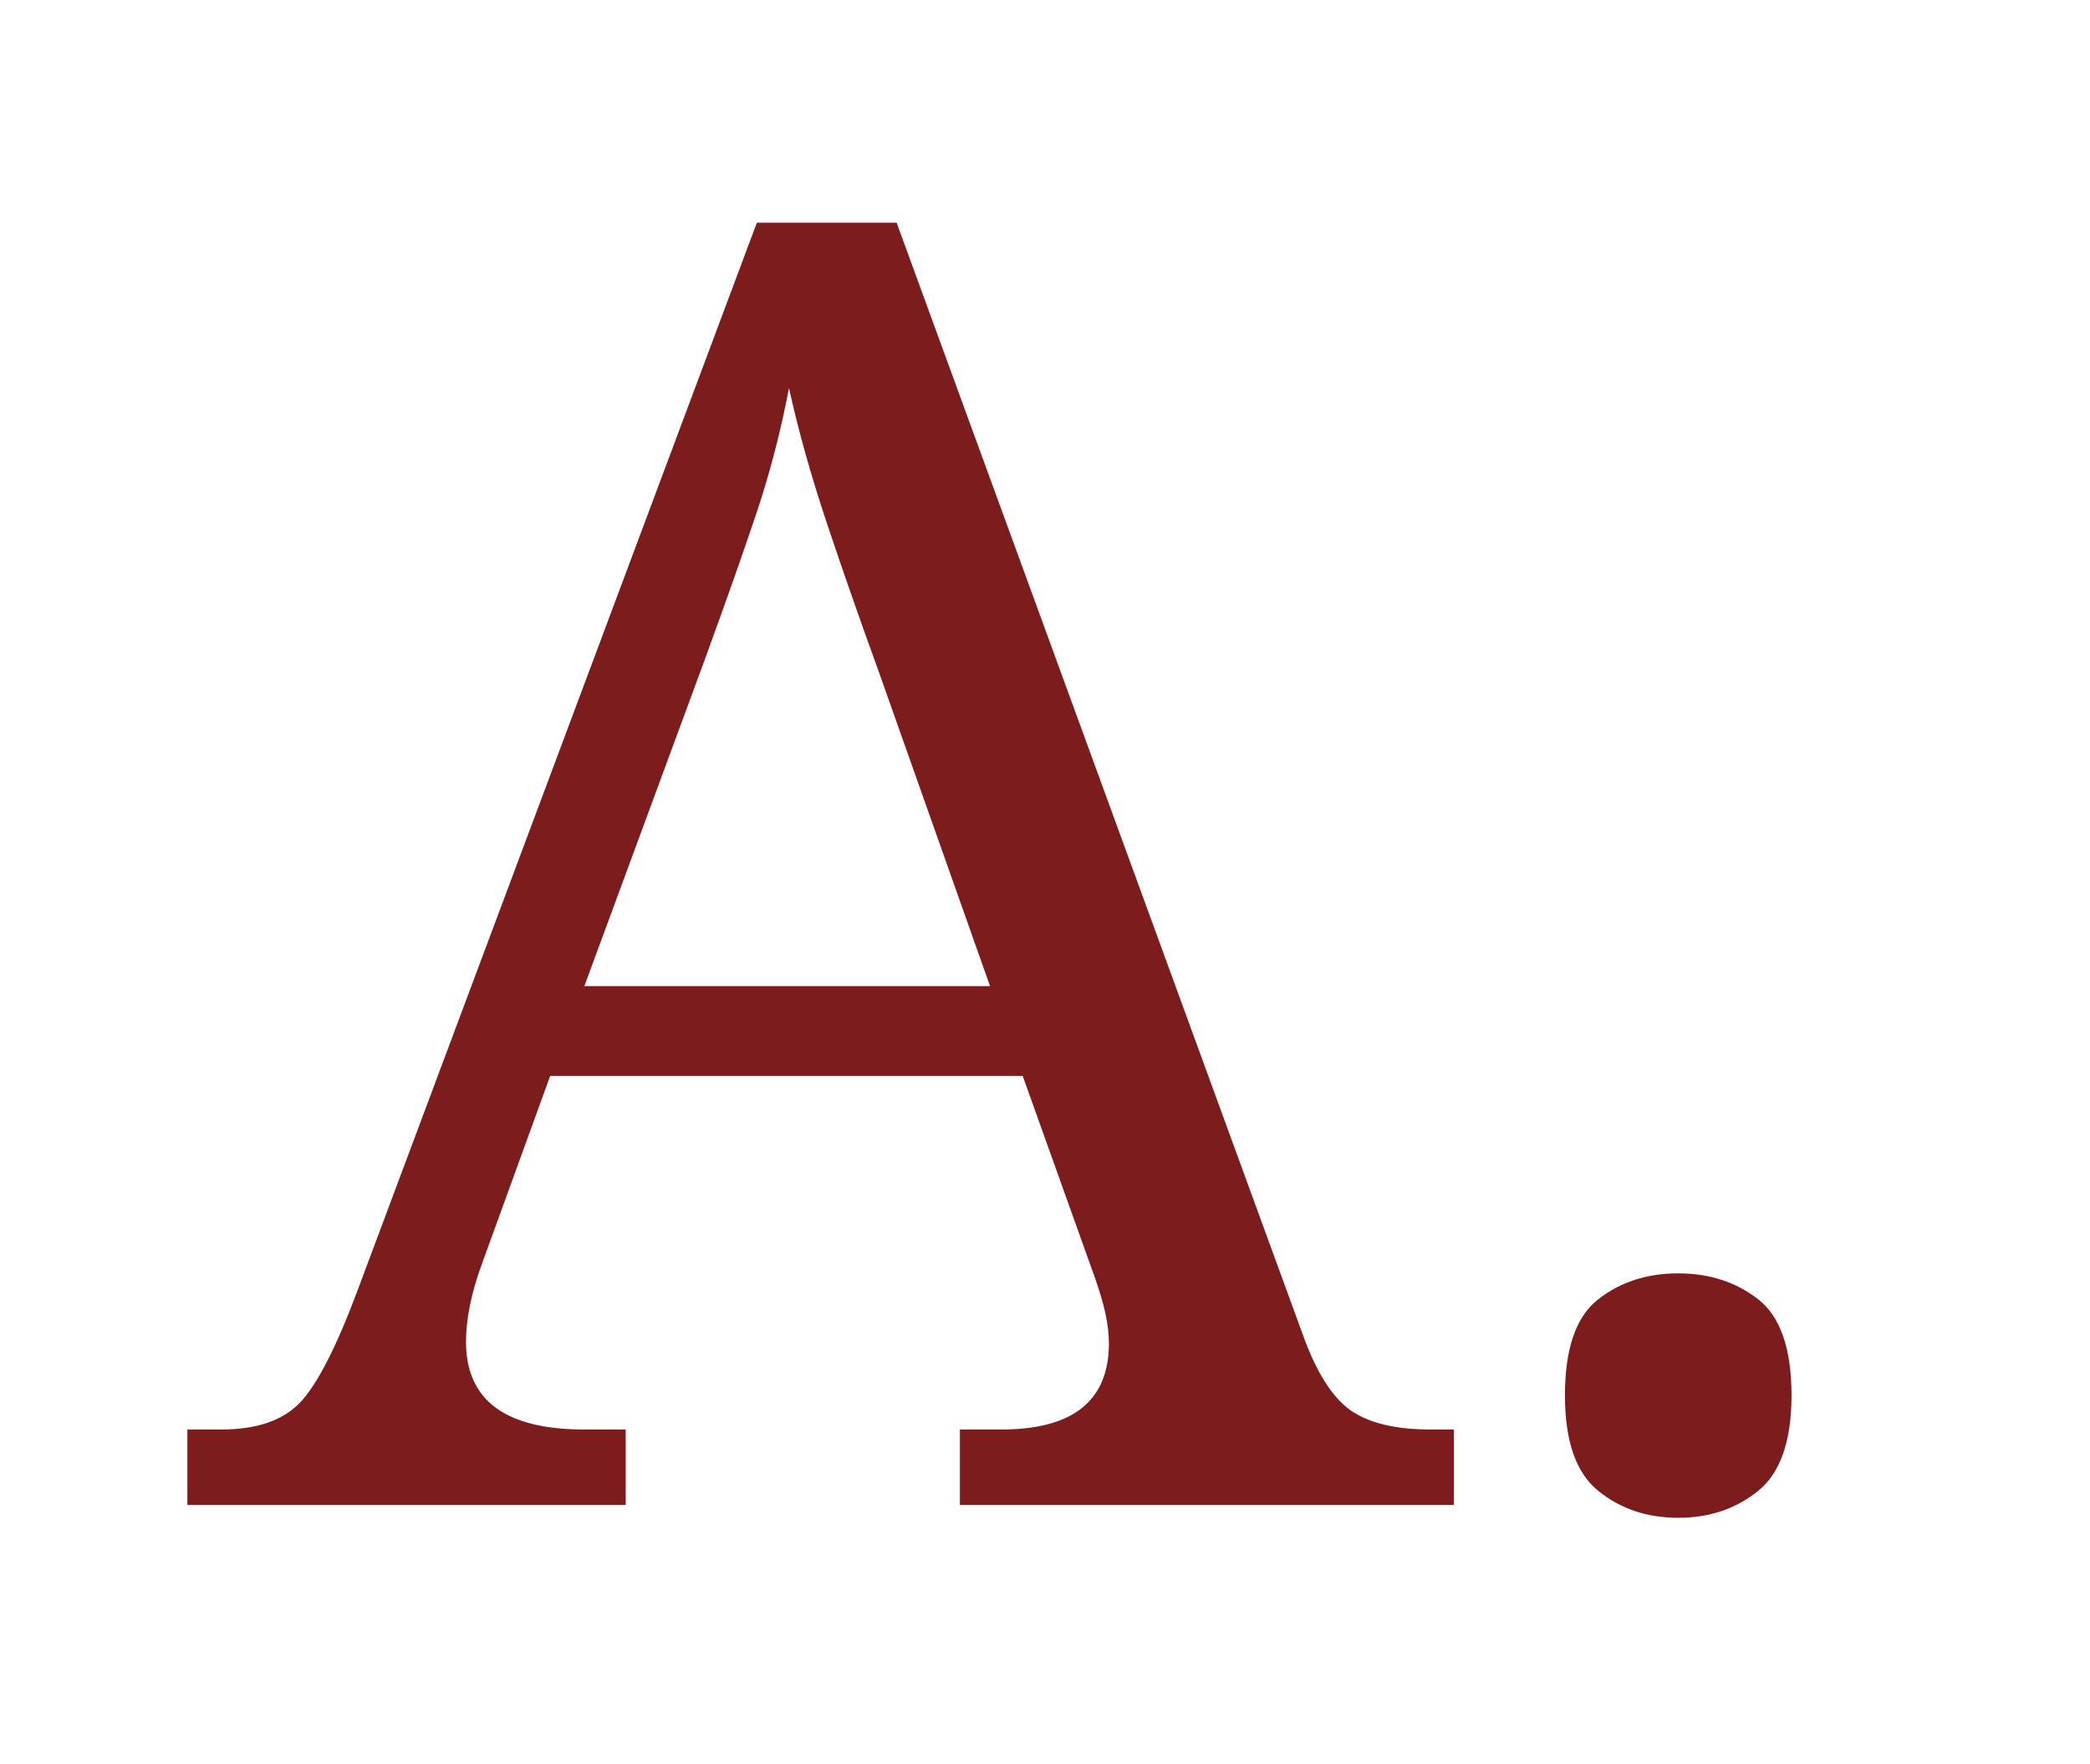
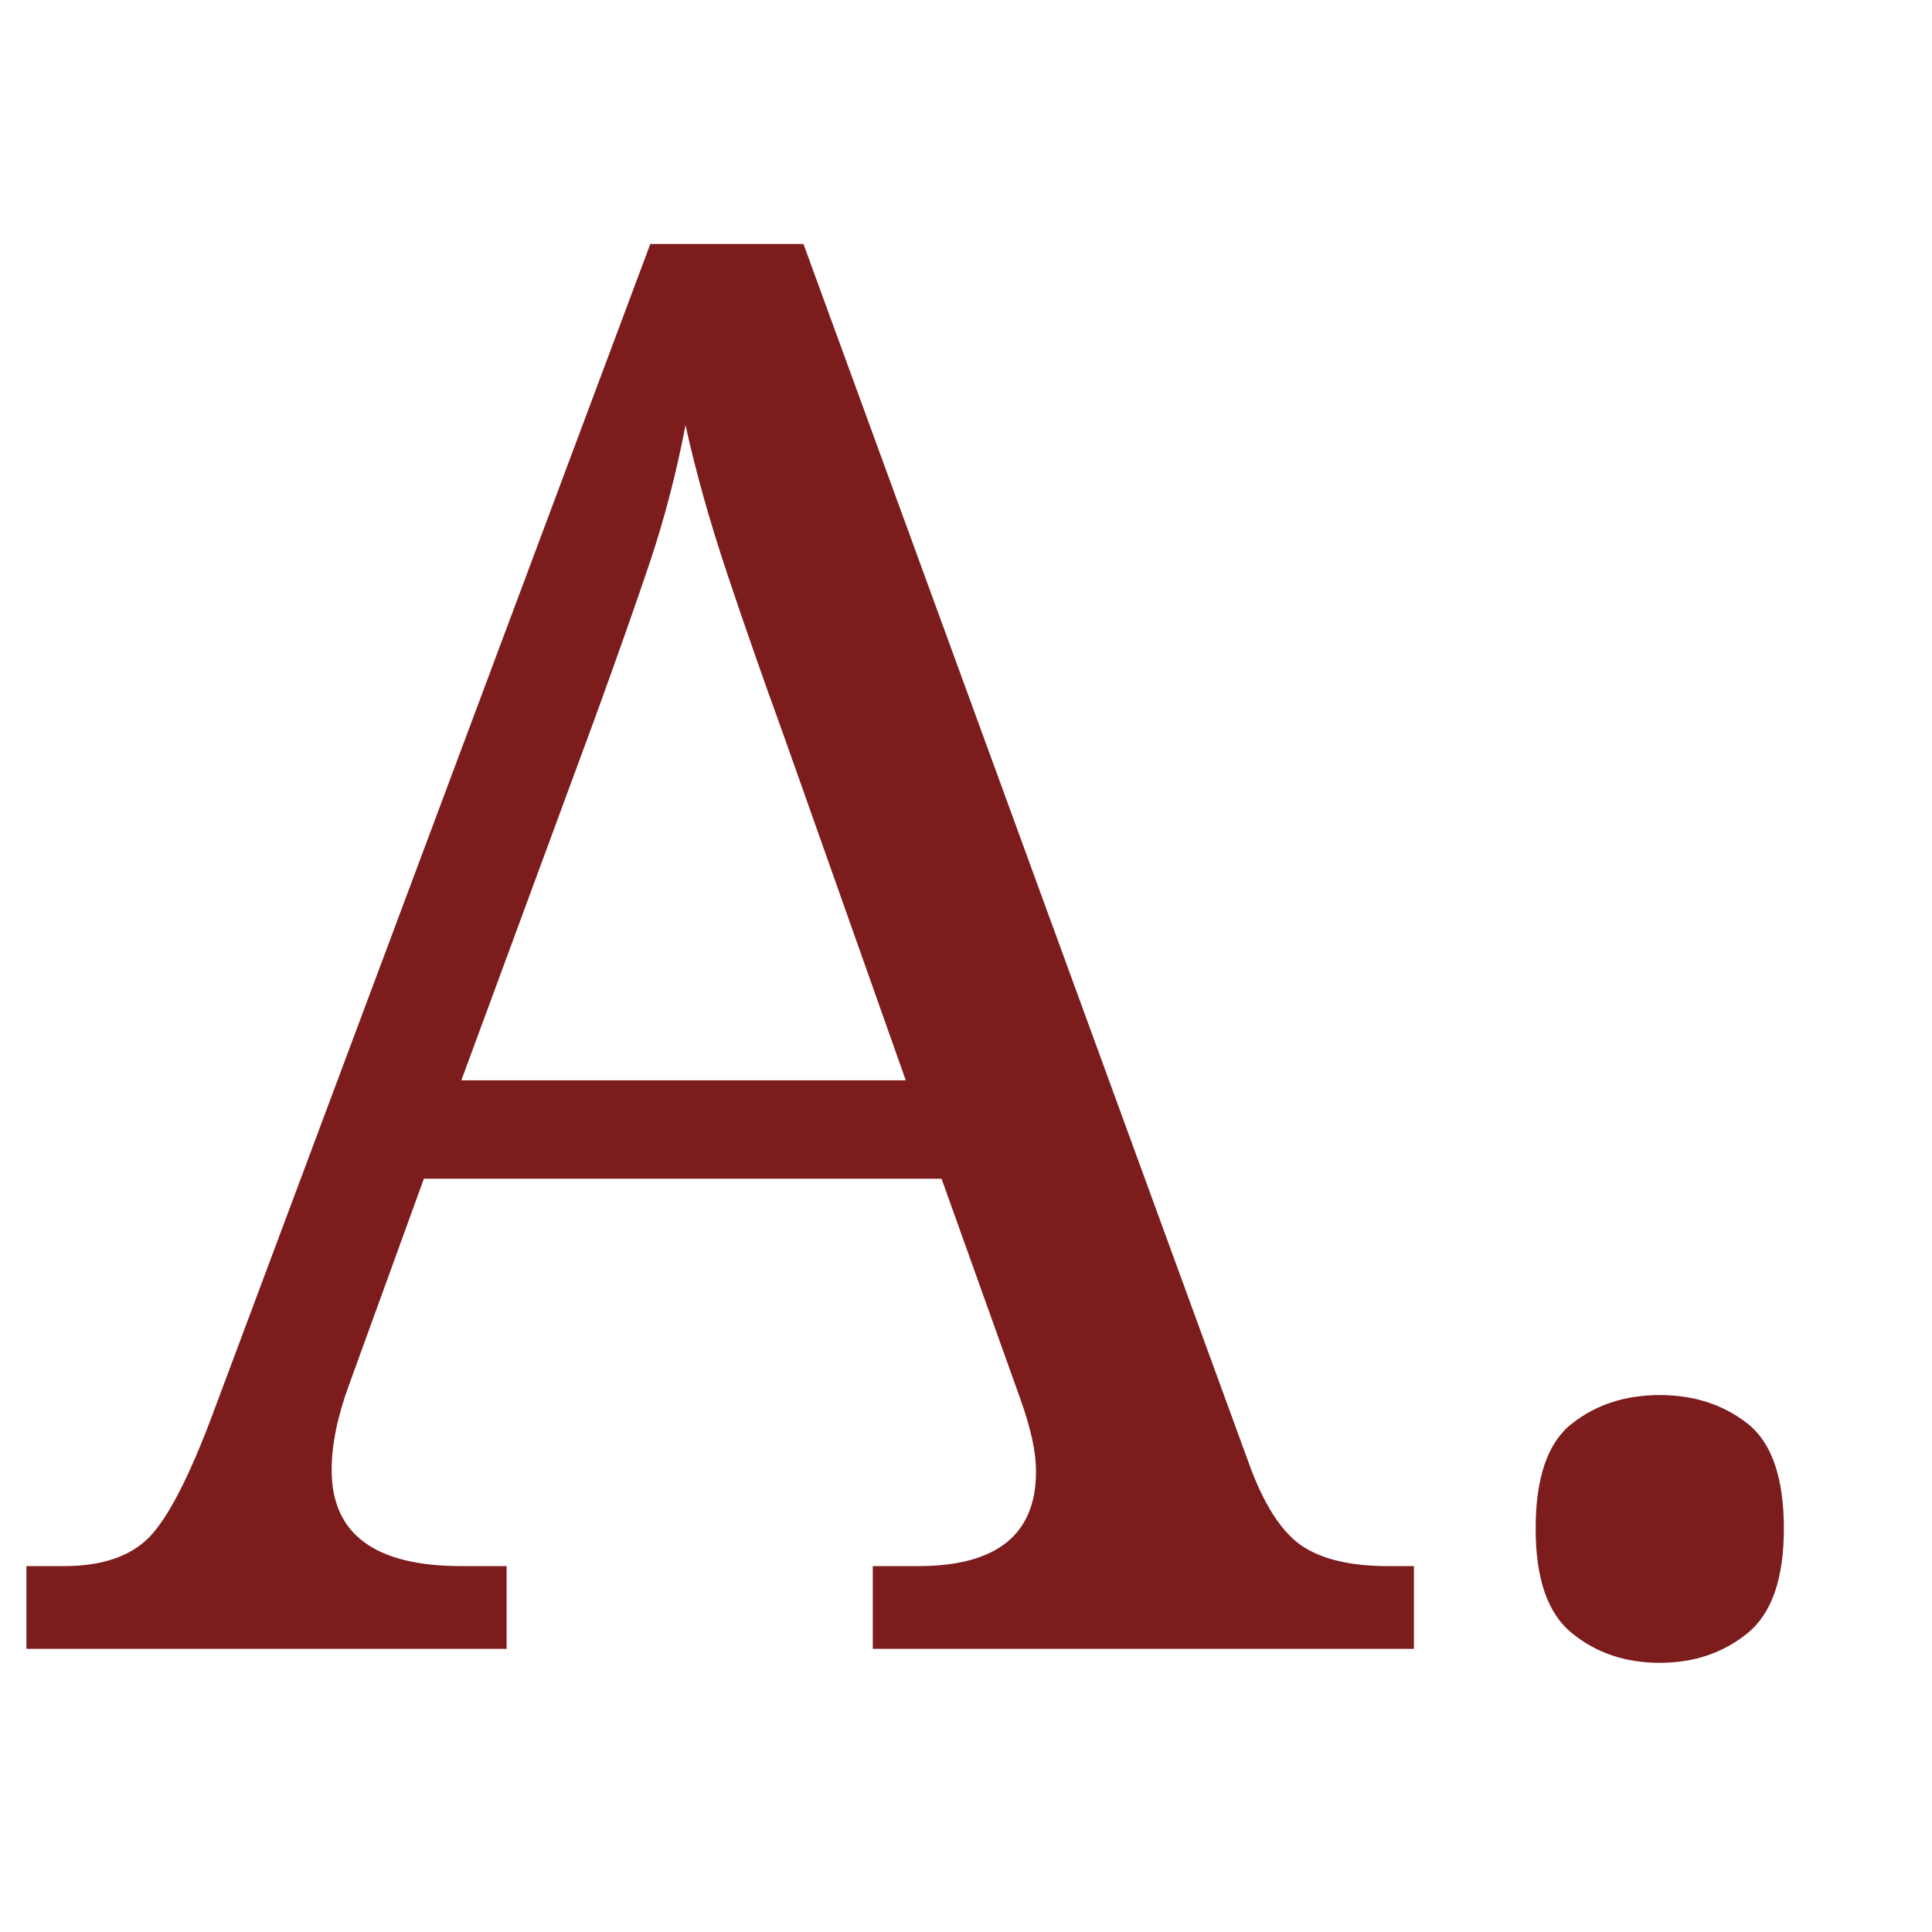
- <svg xmlns="http://www.w3.org/2000/svg" width="64" height="54">
+ <svg xmlns="http://www.w3.org/2000/svg" width="54" height="54">
  <text x="50%" y="50%" dominant-baseline="middle" text-anchor="middle" font-family="Georgia" font-size="55" fill="#7c1c1d">A.</text>
</svg>
